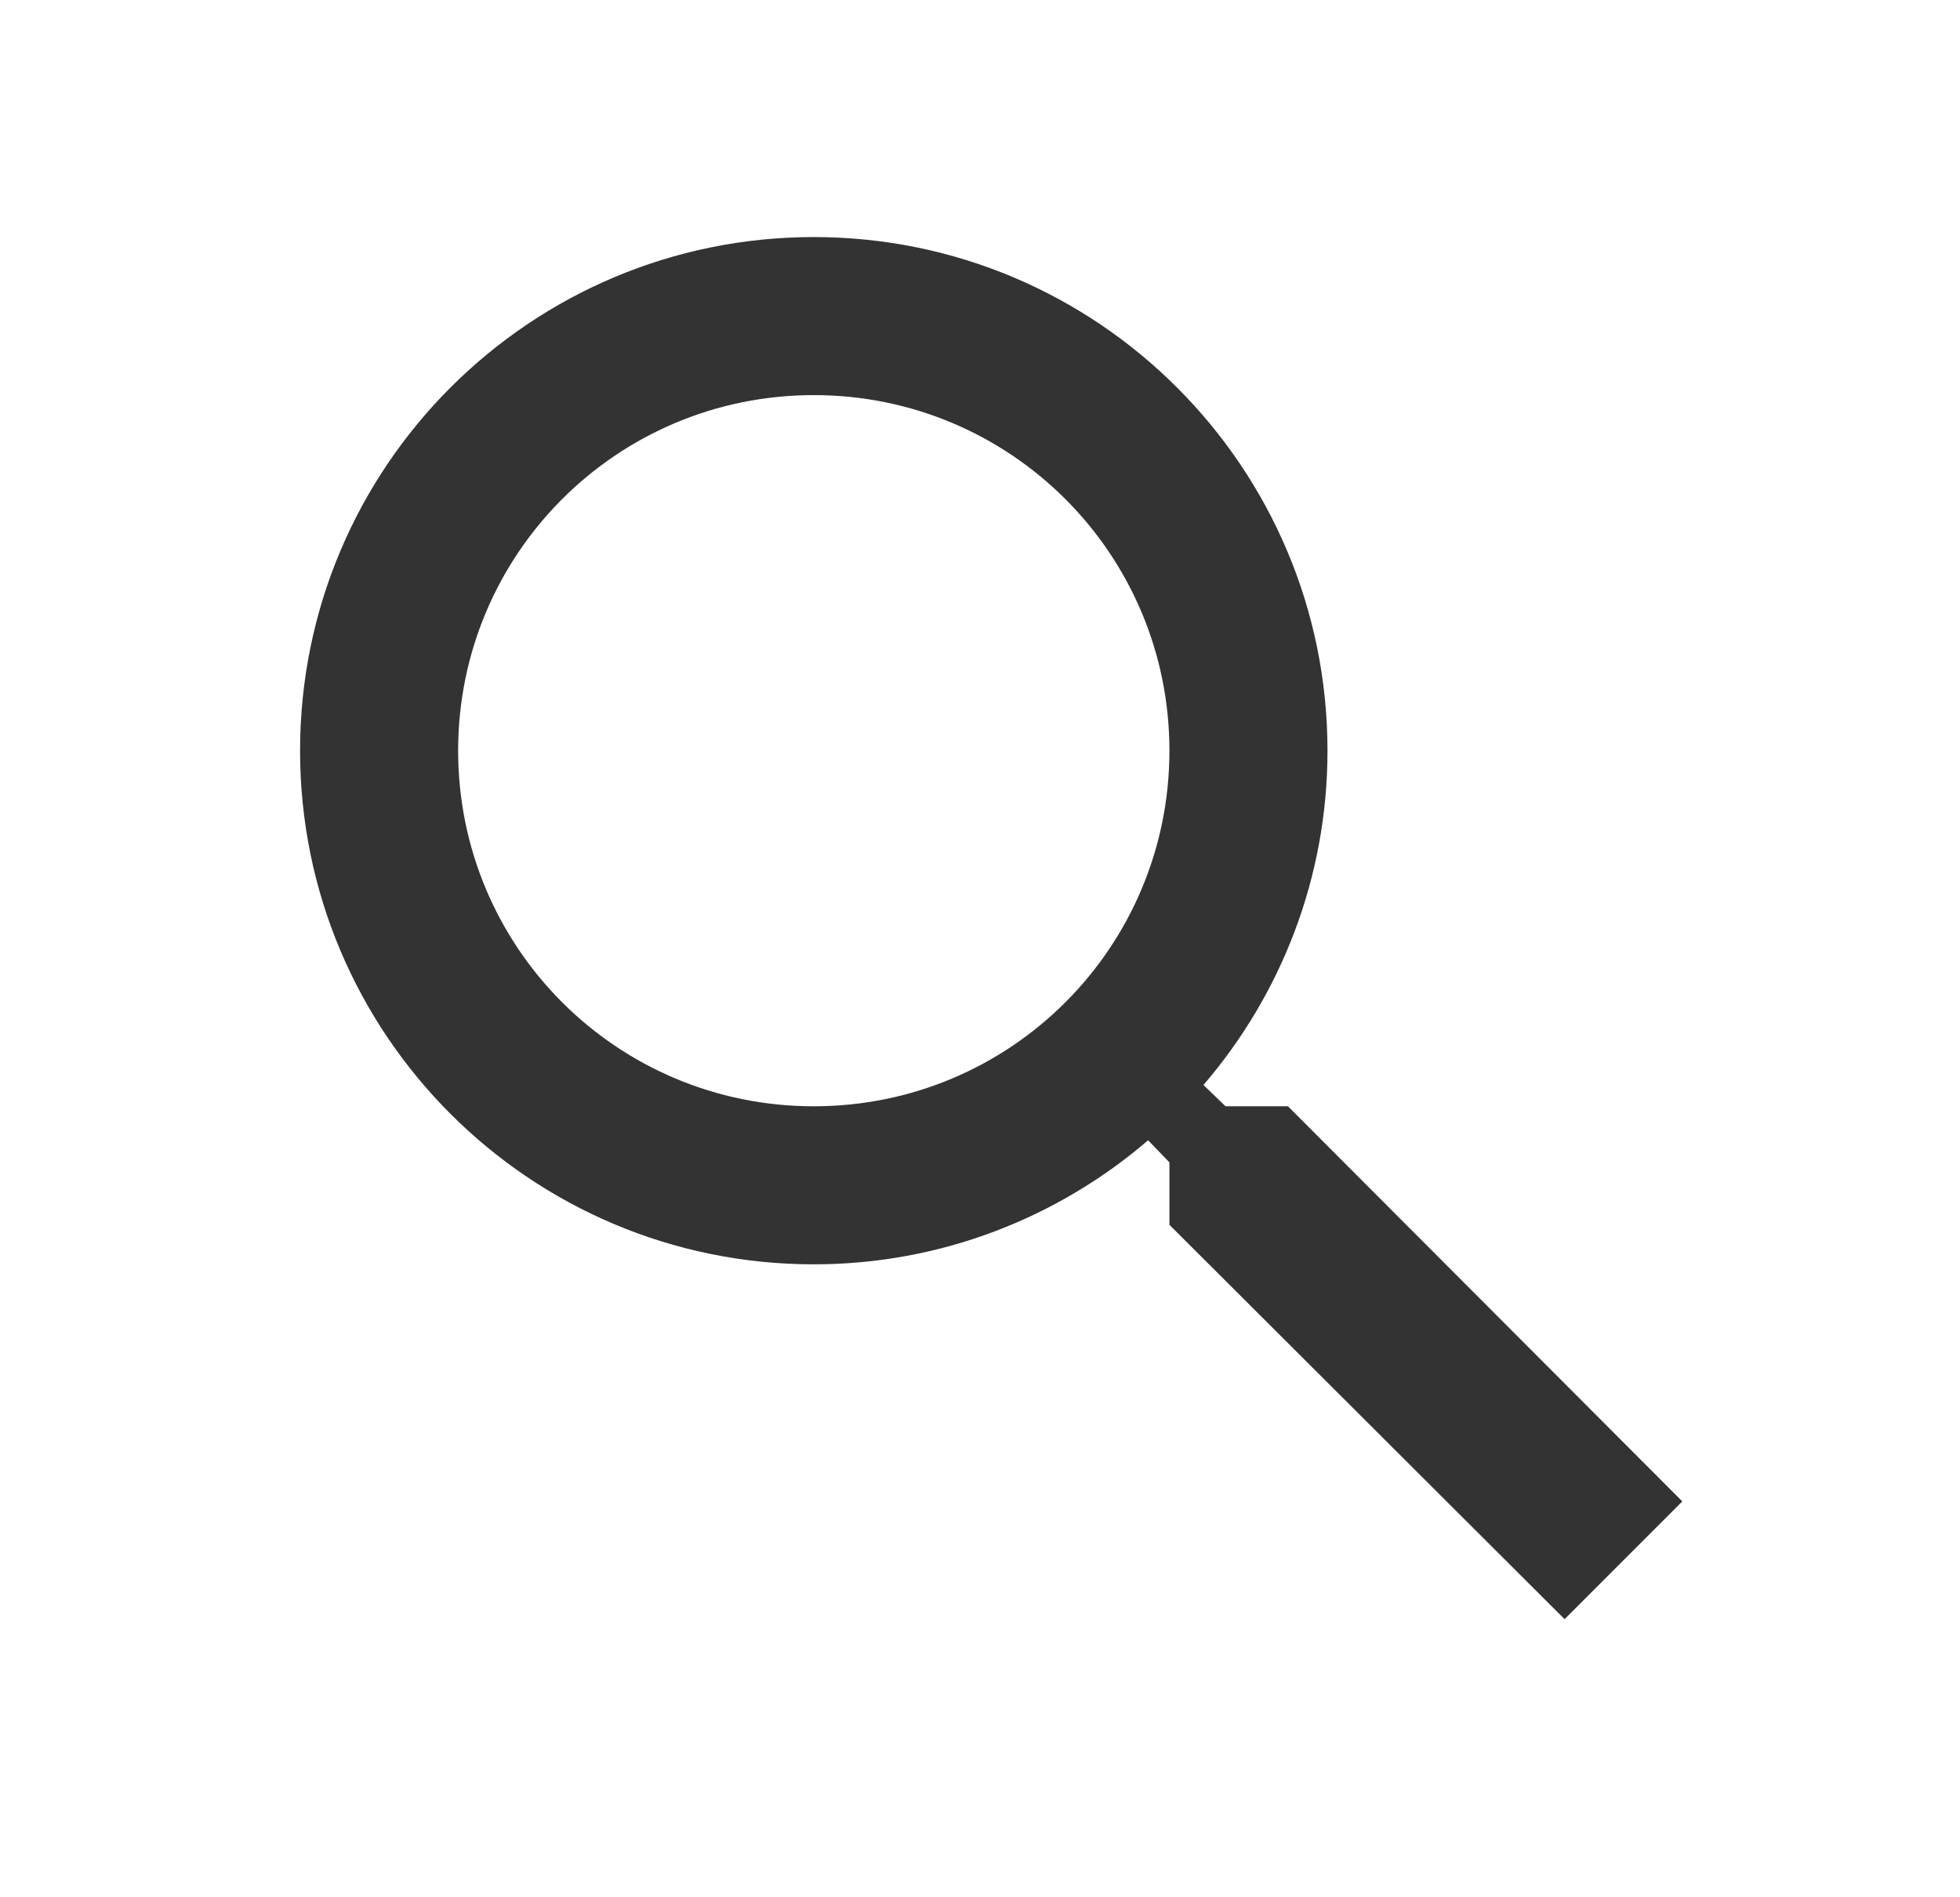
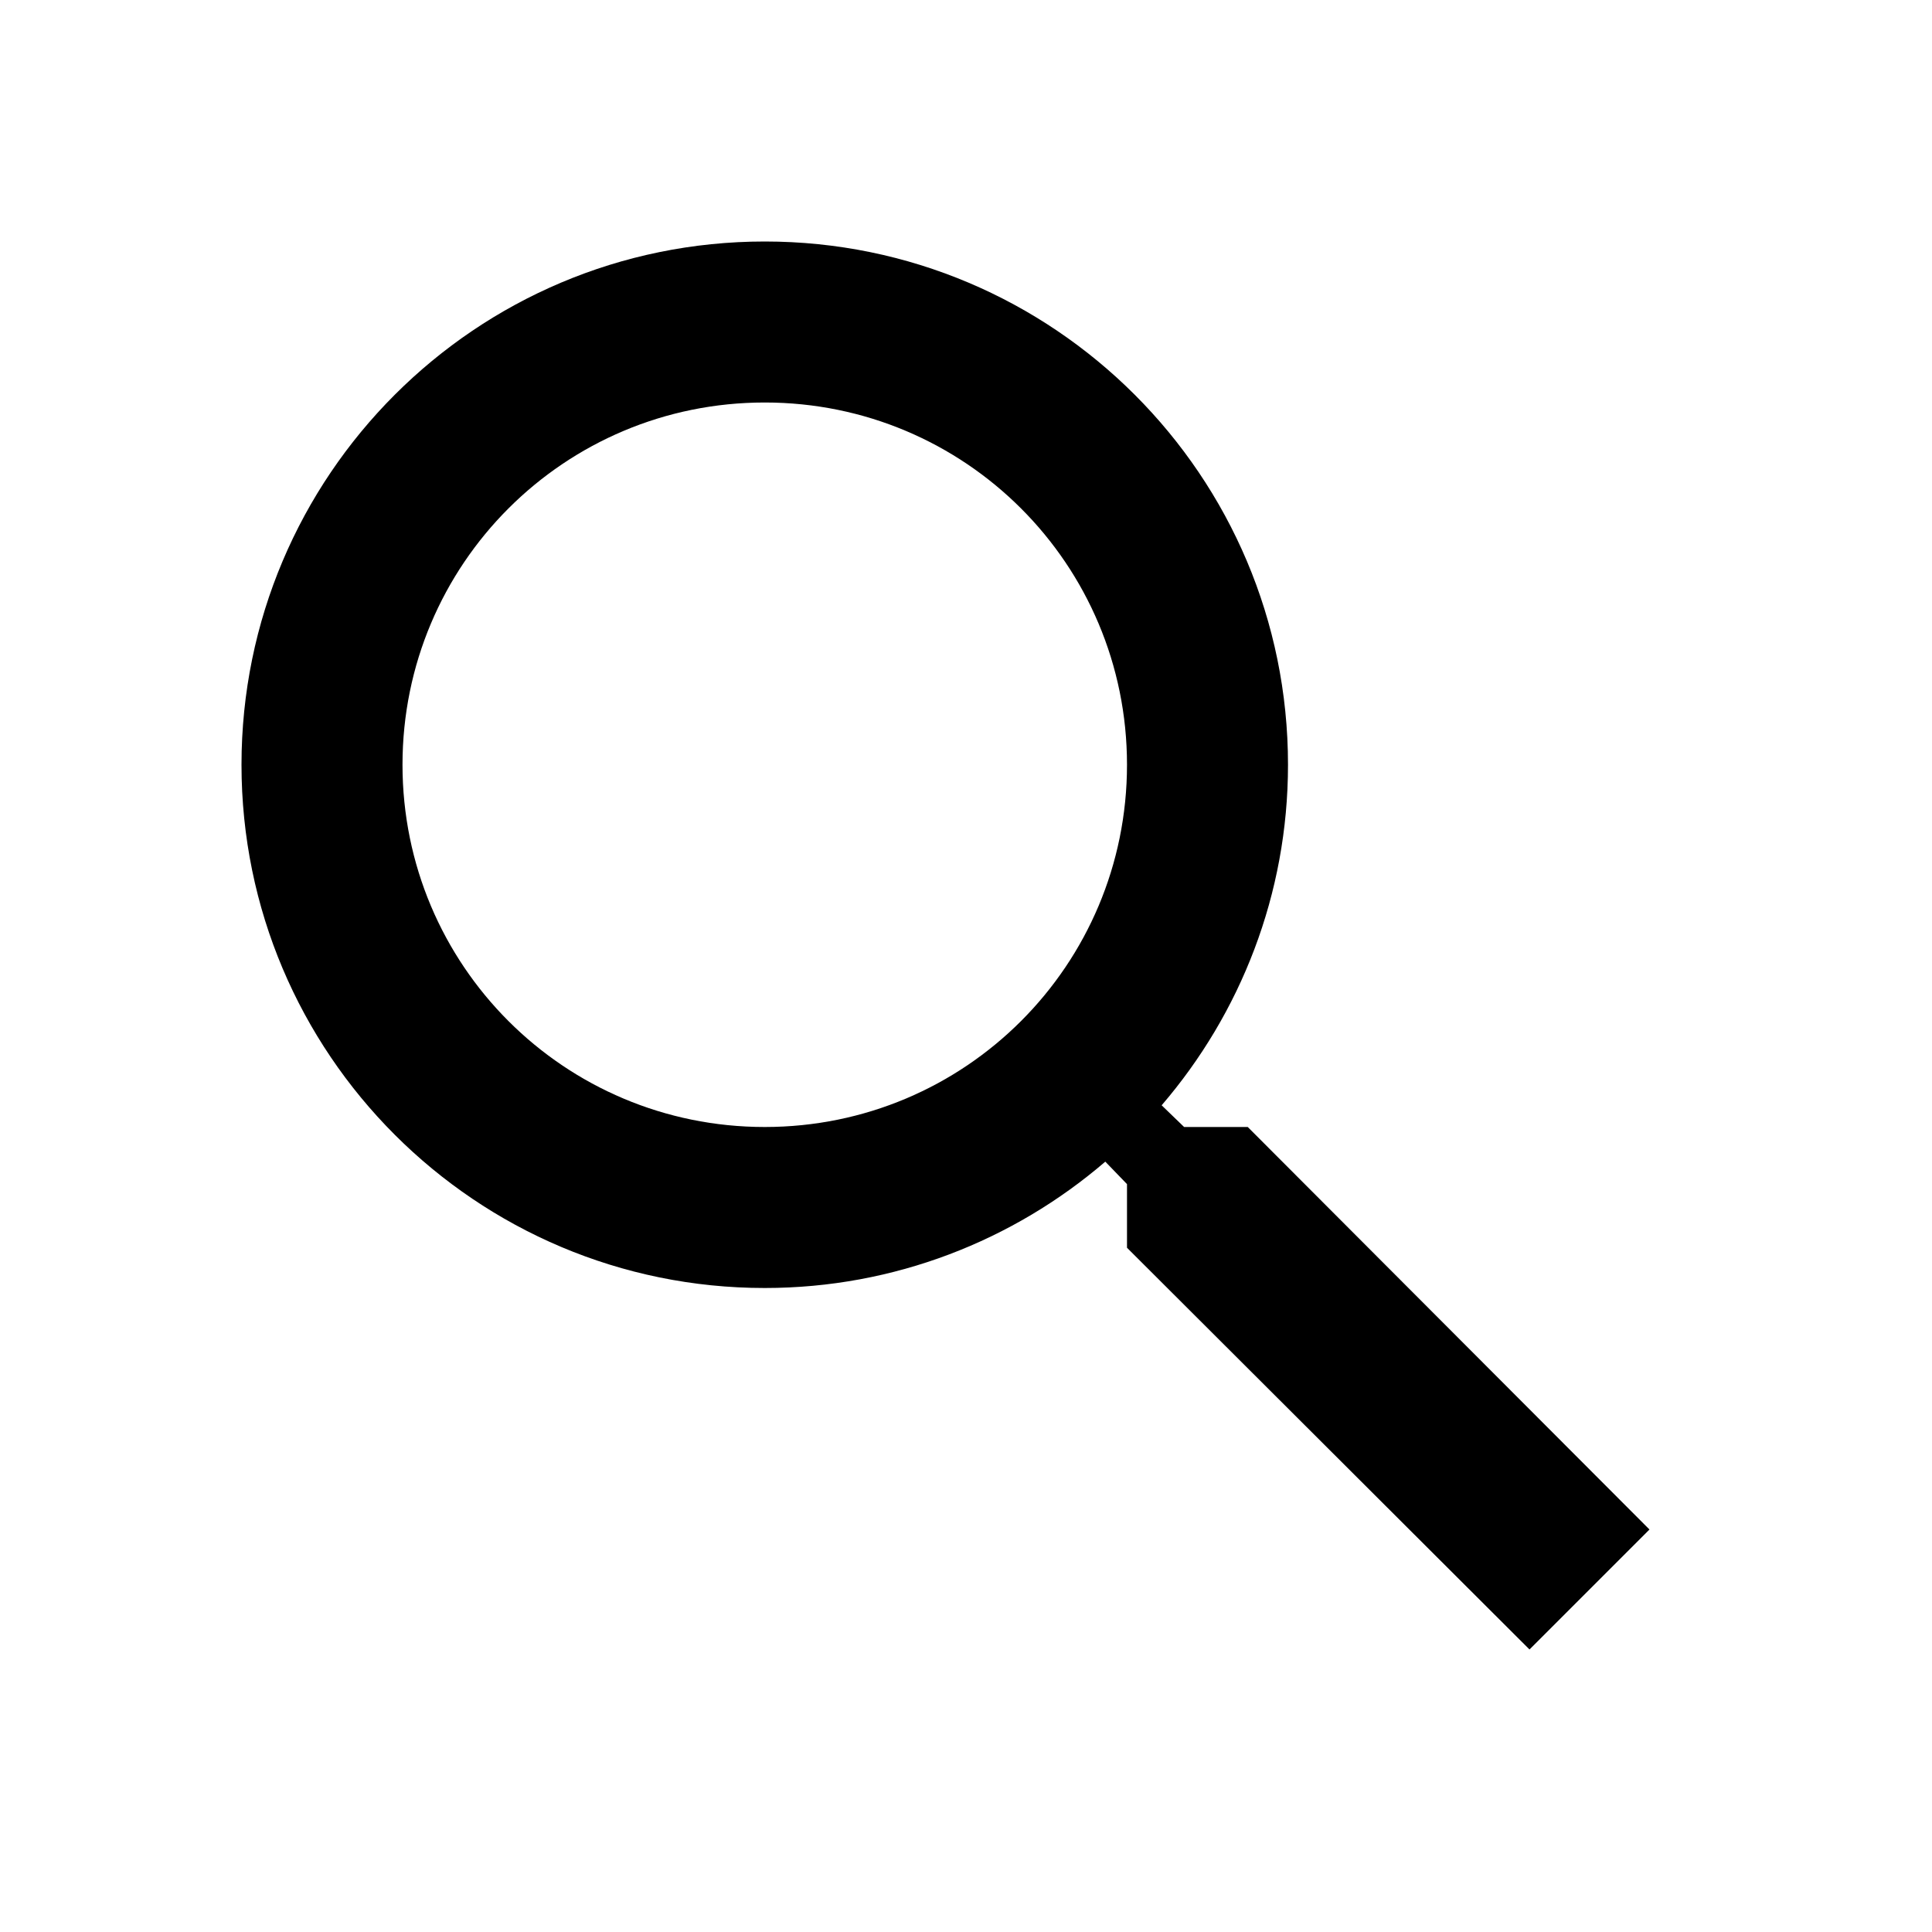
- <svg xmlns="http://www.w3.org/2000/svg" width="31" height="30" viewBox="0 0 31 30" fill="none">
-   <path d="M20.371 17.5H19.384L19.034 17.163C20.259 15.738 20.996 13.887 20.996 11.875C20.996 7.388 17.358 3.75 12.871 3.75C8.383 3.75 4.746 7.388 4.746 11.875C4.746 16.363 8.383 20 12.871 20C14.883 20 16.733 19.262 18.159 18.038L18.496 18.387V19.375L24.746 25.613L26.608 23.75L20.371 17.5ZM12.871 17.5C9.758 17.5 7.246 14.988 7.246 11.875C7.246 8.762 9.758 6.25 12.871 6.25C15.983 6.25 18.496 8.762 18.496 11.875C18.496 14.988 15.983 17.5 12.871 17.5Z" fill="black" fill-opacity="0.8" />
+ <svg xmlns="http://www.w3.org/2000/svg" width="30" height="30" viewBox="0 0 30 30" fill="none">
+   <path d="M19.375 17.5H18.387L18.038 17.163C19.262 15.738 20 13.887 20 11.875C20 7.388 16.363 3.75 11.875 3.75C7.388 3.75 3.75 7.388 3.75 11.875C3.75 16.363 7.388 20 11.875 20C13.887 20 15.738 19.262 17.163 18.038L17.5 18.387V19.375L23.75 25.613L25.613 23.75L19.375 17.5V17.5ZM11.875 17.5C8.762 17.5 6.25 14.988 6.25 11.875C6.25 8.762 8.762 6.25 11.875 6.25C14.988 6.25 17.5 8.762 17.5 11.875C17.5 14.988 14.988 17.5 11.875 17.5Z" fill="black" />
</svg>
